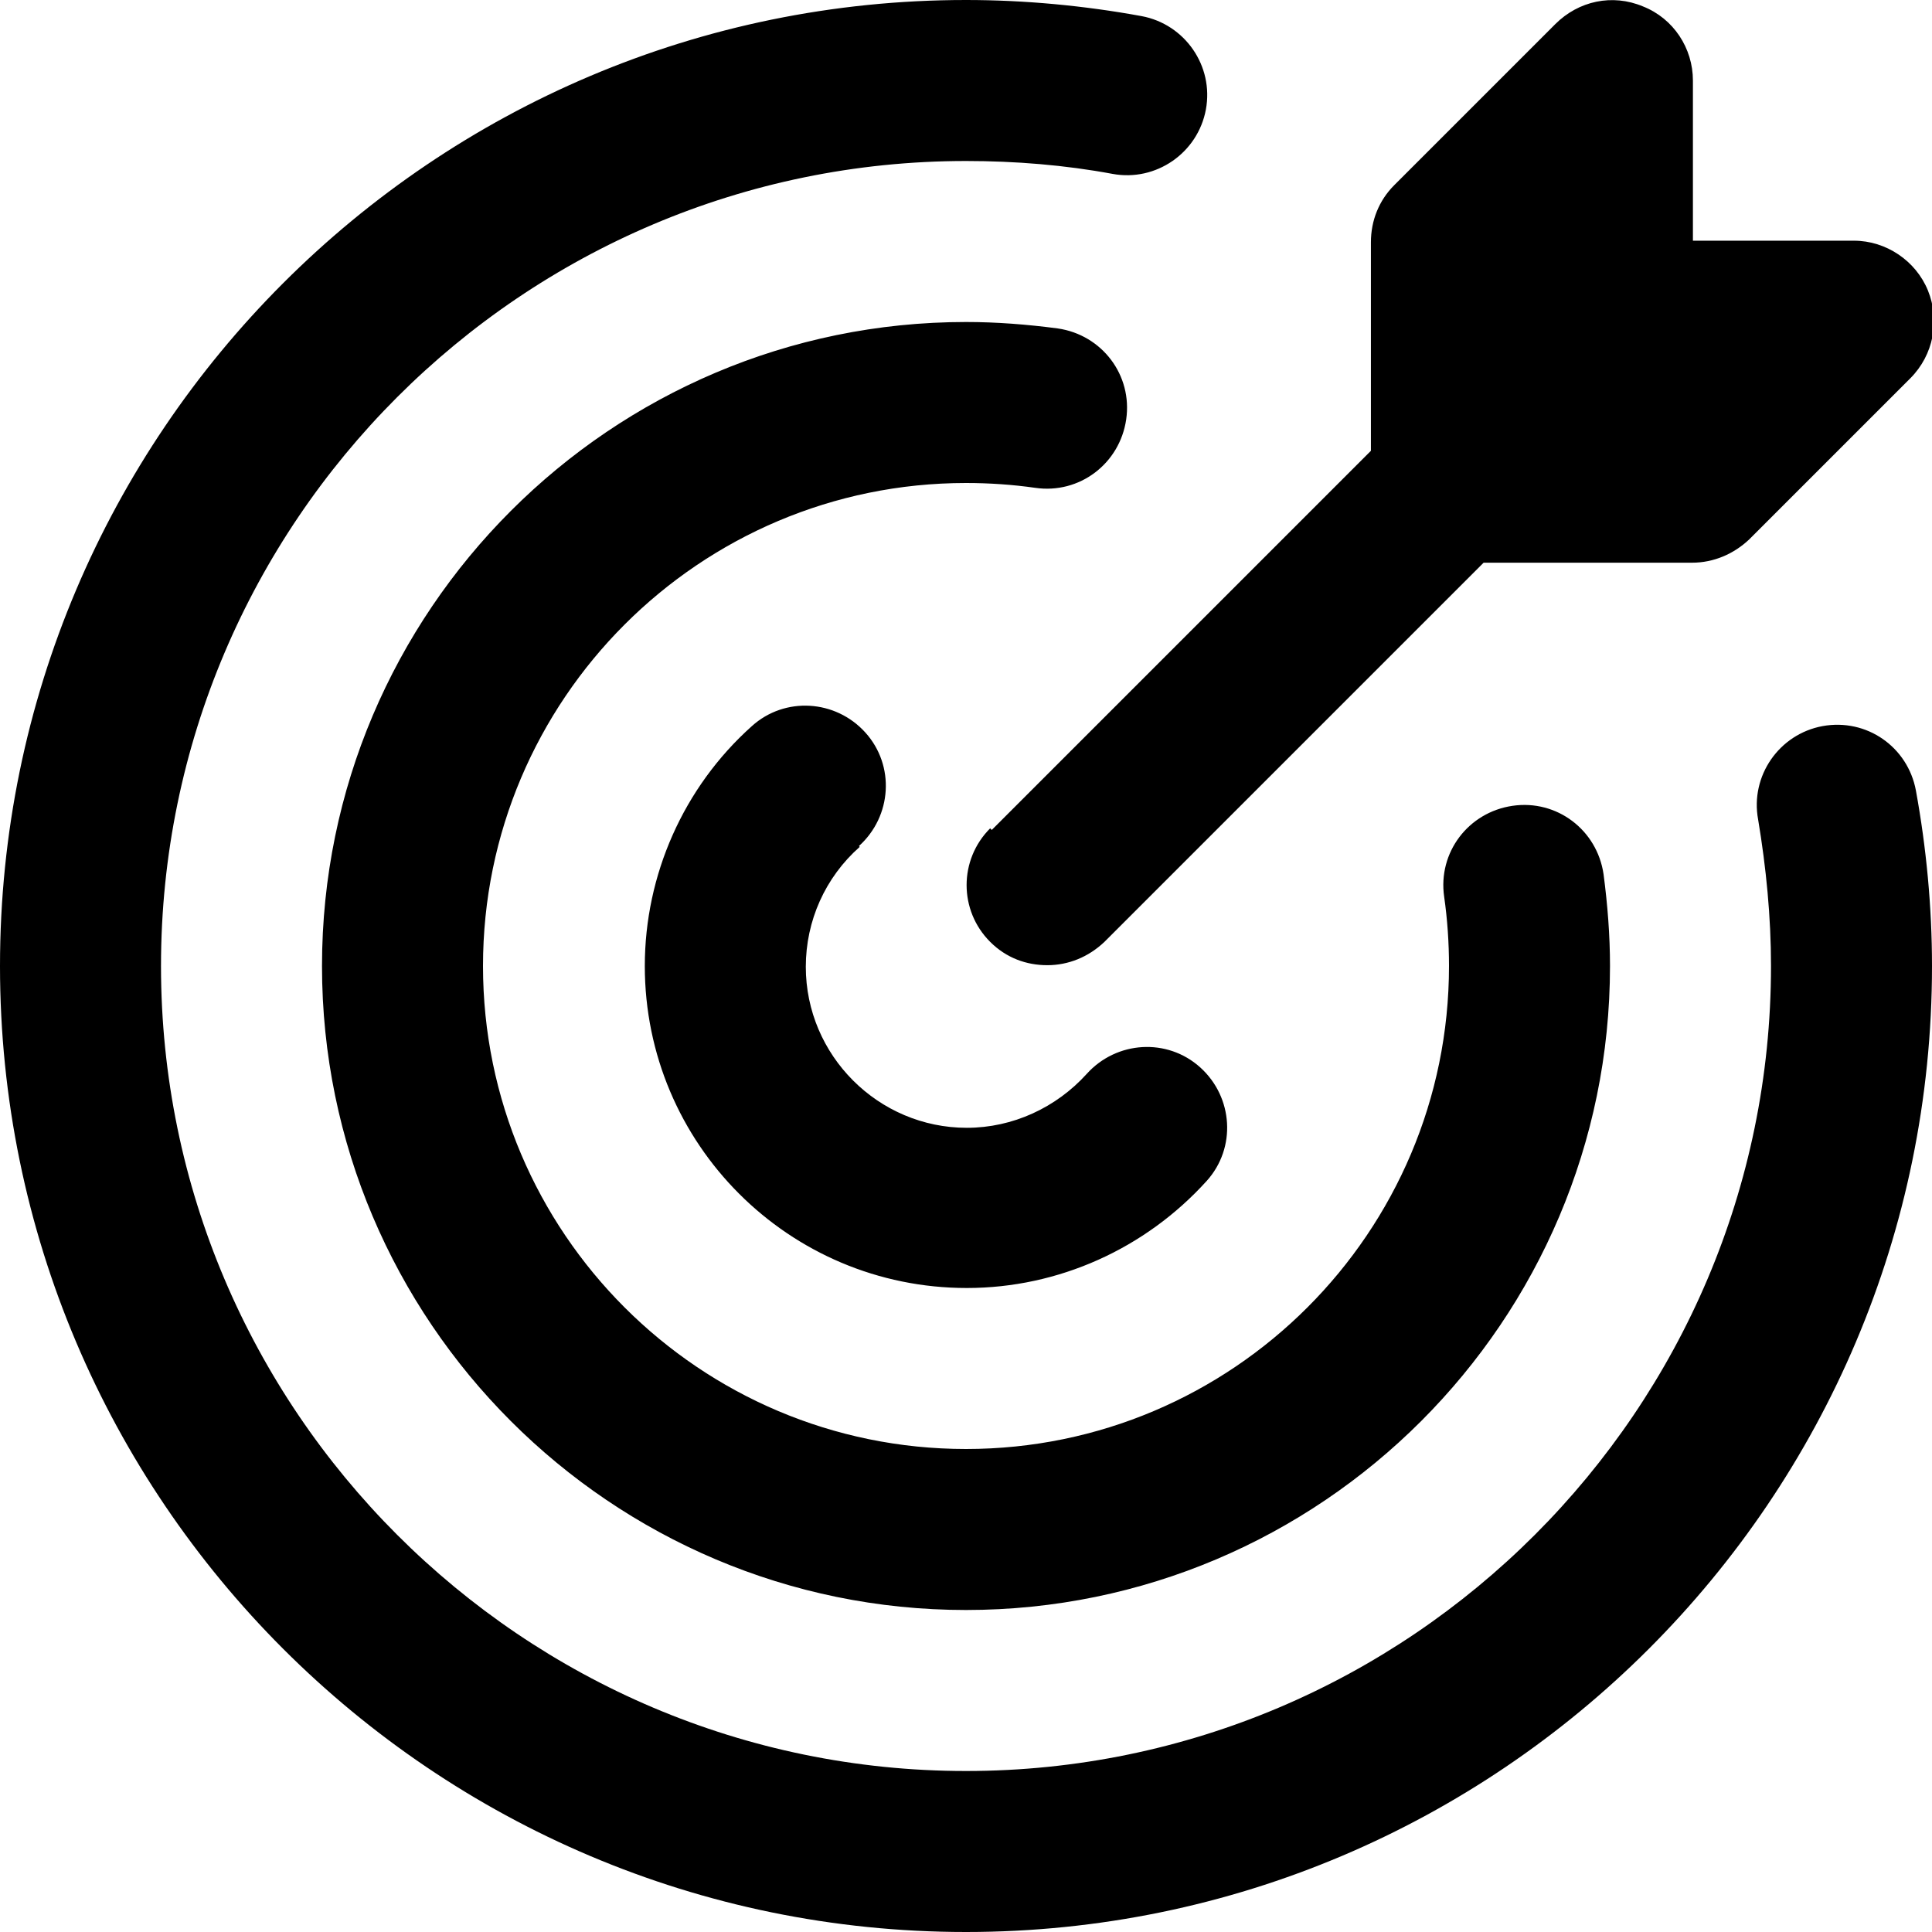
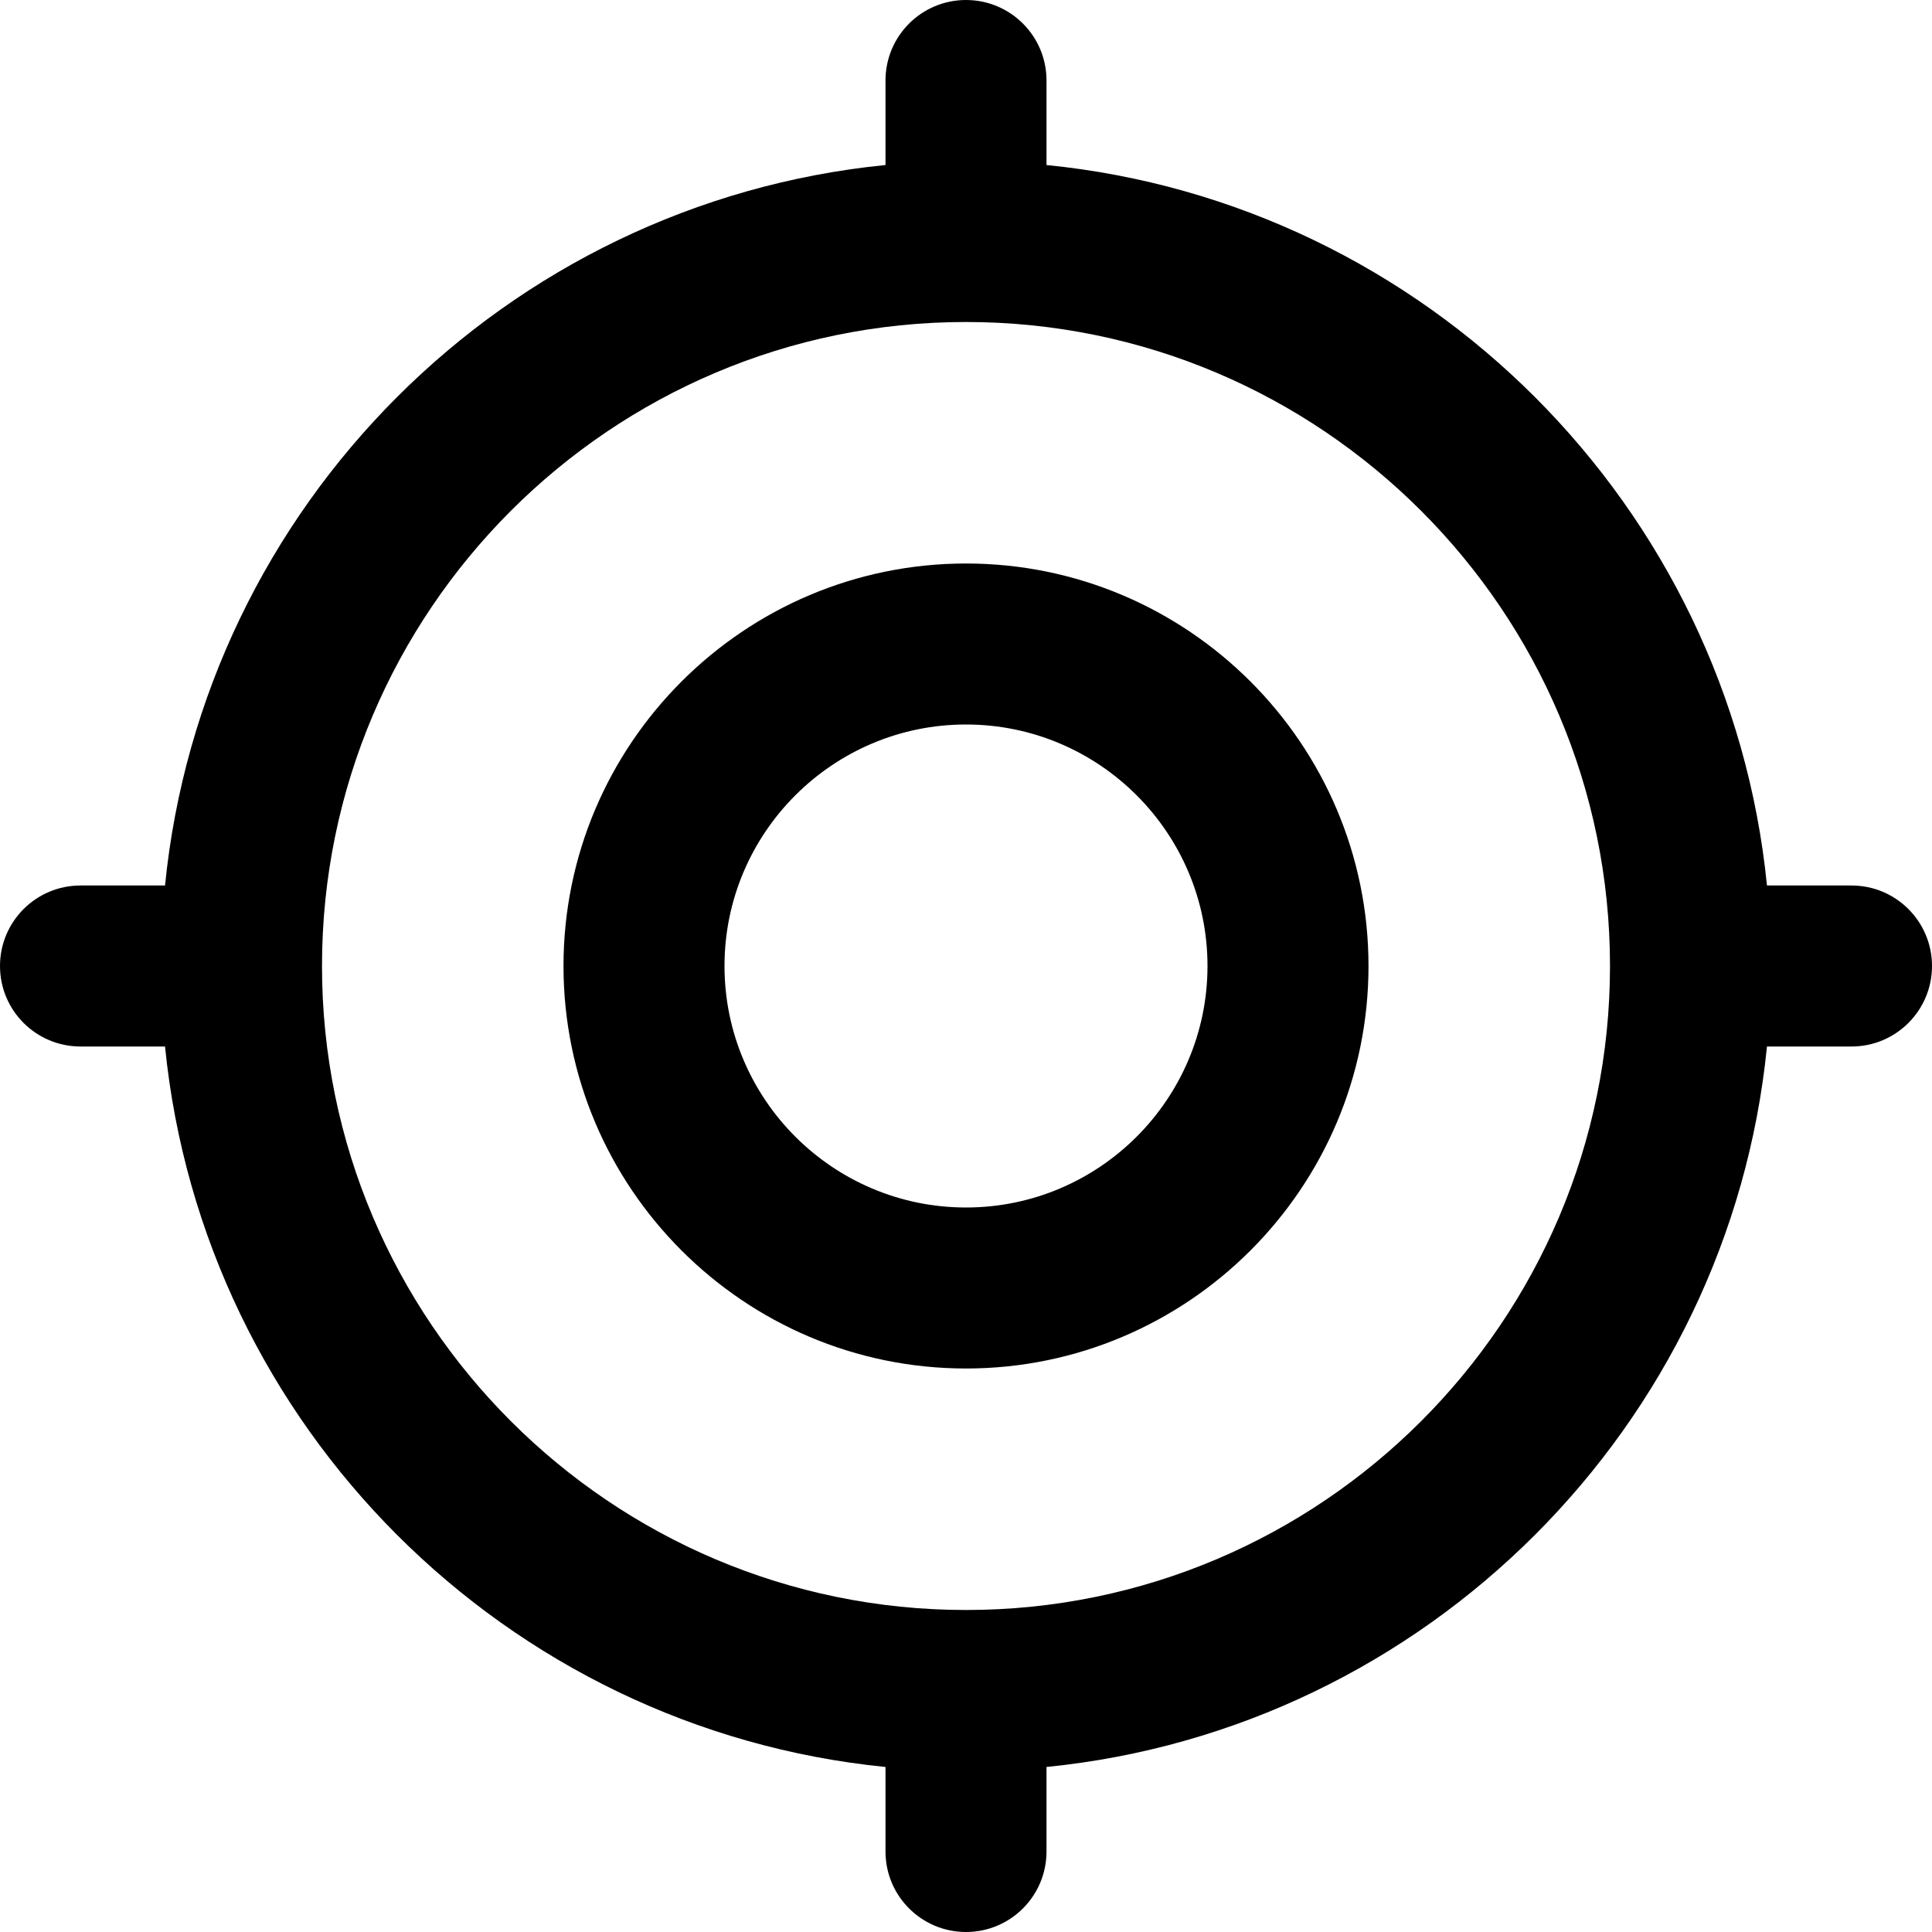
<svg xmlns="http://www.w3.org/2000/svg" id="Layer_1" data-name="Layer 1" viewBox="0 0 24 24" width="512" height="512">
-   <path d="M24,12c0,6.62-5.38,12-12,12S0,18.62,0,12,5.38,0,12,0c.73,0,1.47,.07,2.18,.2,.54,.1,.9,.62,.8,1.16-.1,.54-.62,.9-1.16,.8-.59-.11-1.21-.16-1.82-.16C6.49,2,2,6.49,2,12s4.49,10,10,10,10-4.49,10-10c0-.61-.06-1.22-.16-1.82-.1-.54,.26-1.06,.8-1.16,.55-.1,1.06,.26,1.16,.8,.13,.71,.2,1.45,.2,2.18ZM12.86,6.06c.55,.08,1.05-.3,1.13-.85s-.3-1.05-.85-1.13c-.38-.05-.76-.08-1.14-.08-4.41,0-8,3.59-8,8s3.59,8,8,8,8-3.59,8-8c0-.38-.03-.76-.08-1.14-.08-.55-.58-.93-1.13-.85-.55,.08-.93,.58-.85,1.13,.04,.28,.06,.57,.06,.86,0,3.31-2.69,6-6,6s-6-2.69-6-6,2.69-6,6-6c.29,0,.58,.02,.86,.06Zm-2.19,4.45c.41-.37,.45-1,.08-1.41-.37-.41-1-.45-1.41-.08-.85,.76-1.33,1.85-1.33,2.98,0,2.21,1.79,4,4,4,1.14,0,2.22-.49,2.98-1.33,.37-.41,.33-1.04-.08-1.41-.41-.37-1.04-.33-1.41,.08-.38,.42-.92,.67-1.49,.67-1.1,0-2-.9-2-2,0-.57,.24-1.11,.67-1.49Zm1.63-.22c-.39,.39-.39,1.02,0,1.41,.2,.2,.45,.29,.71,.29s.51-.1,.71-.29l4.71-4.71h2.59c.27,0,.52-.11,.71-.29l2-2c.29-.29,.37-.72,.22-1.09-.15-.37-.52-.62-.92-.62h-2V1c0-.4-.24-.77-.62-.92-.38-.16-.8-.07-1.09,.22l-2,2c-.19,.19-.29,.44-.29,.71v2.59l-4.71,4.71Z" />
+   <path d="M12,7c-2.757,0-5,2.243-5,5s2.243,5,5,5,5-2.243,5-5-2.243-5-5-5Zm0,8c-1.654,0-3-1.346-3-3s1.346-3,3-3,3,1.346,3,3-1.346,3-3,3Zm11-4h-1.05c-.471-4.717-4.233-8.48-8.95-8.95V1c0-.553-.448-1-1-1s-1,.447-1,1v1.05C6.283,2.52,2.52,6.283,2.05,11H1c-.552,0-1,.447-1,1s.448,1,1,1h1.05c.471,4.717,4.233,8.48,8.95,8.95v1.05c0,.553,.448,1,1,1s1-.447,1-1v-1.05c4.717-.471,8.48-4.233,8.95-8.95h1.05c.552,0,1-.447,1-1s-.448-1-1-1Zm-11,9c-4.411,0-8-3.589-8-8S7.589,4,12,4s8,3.589,8,8-3.589,8-8,8Z" />
</svg>
